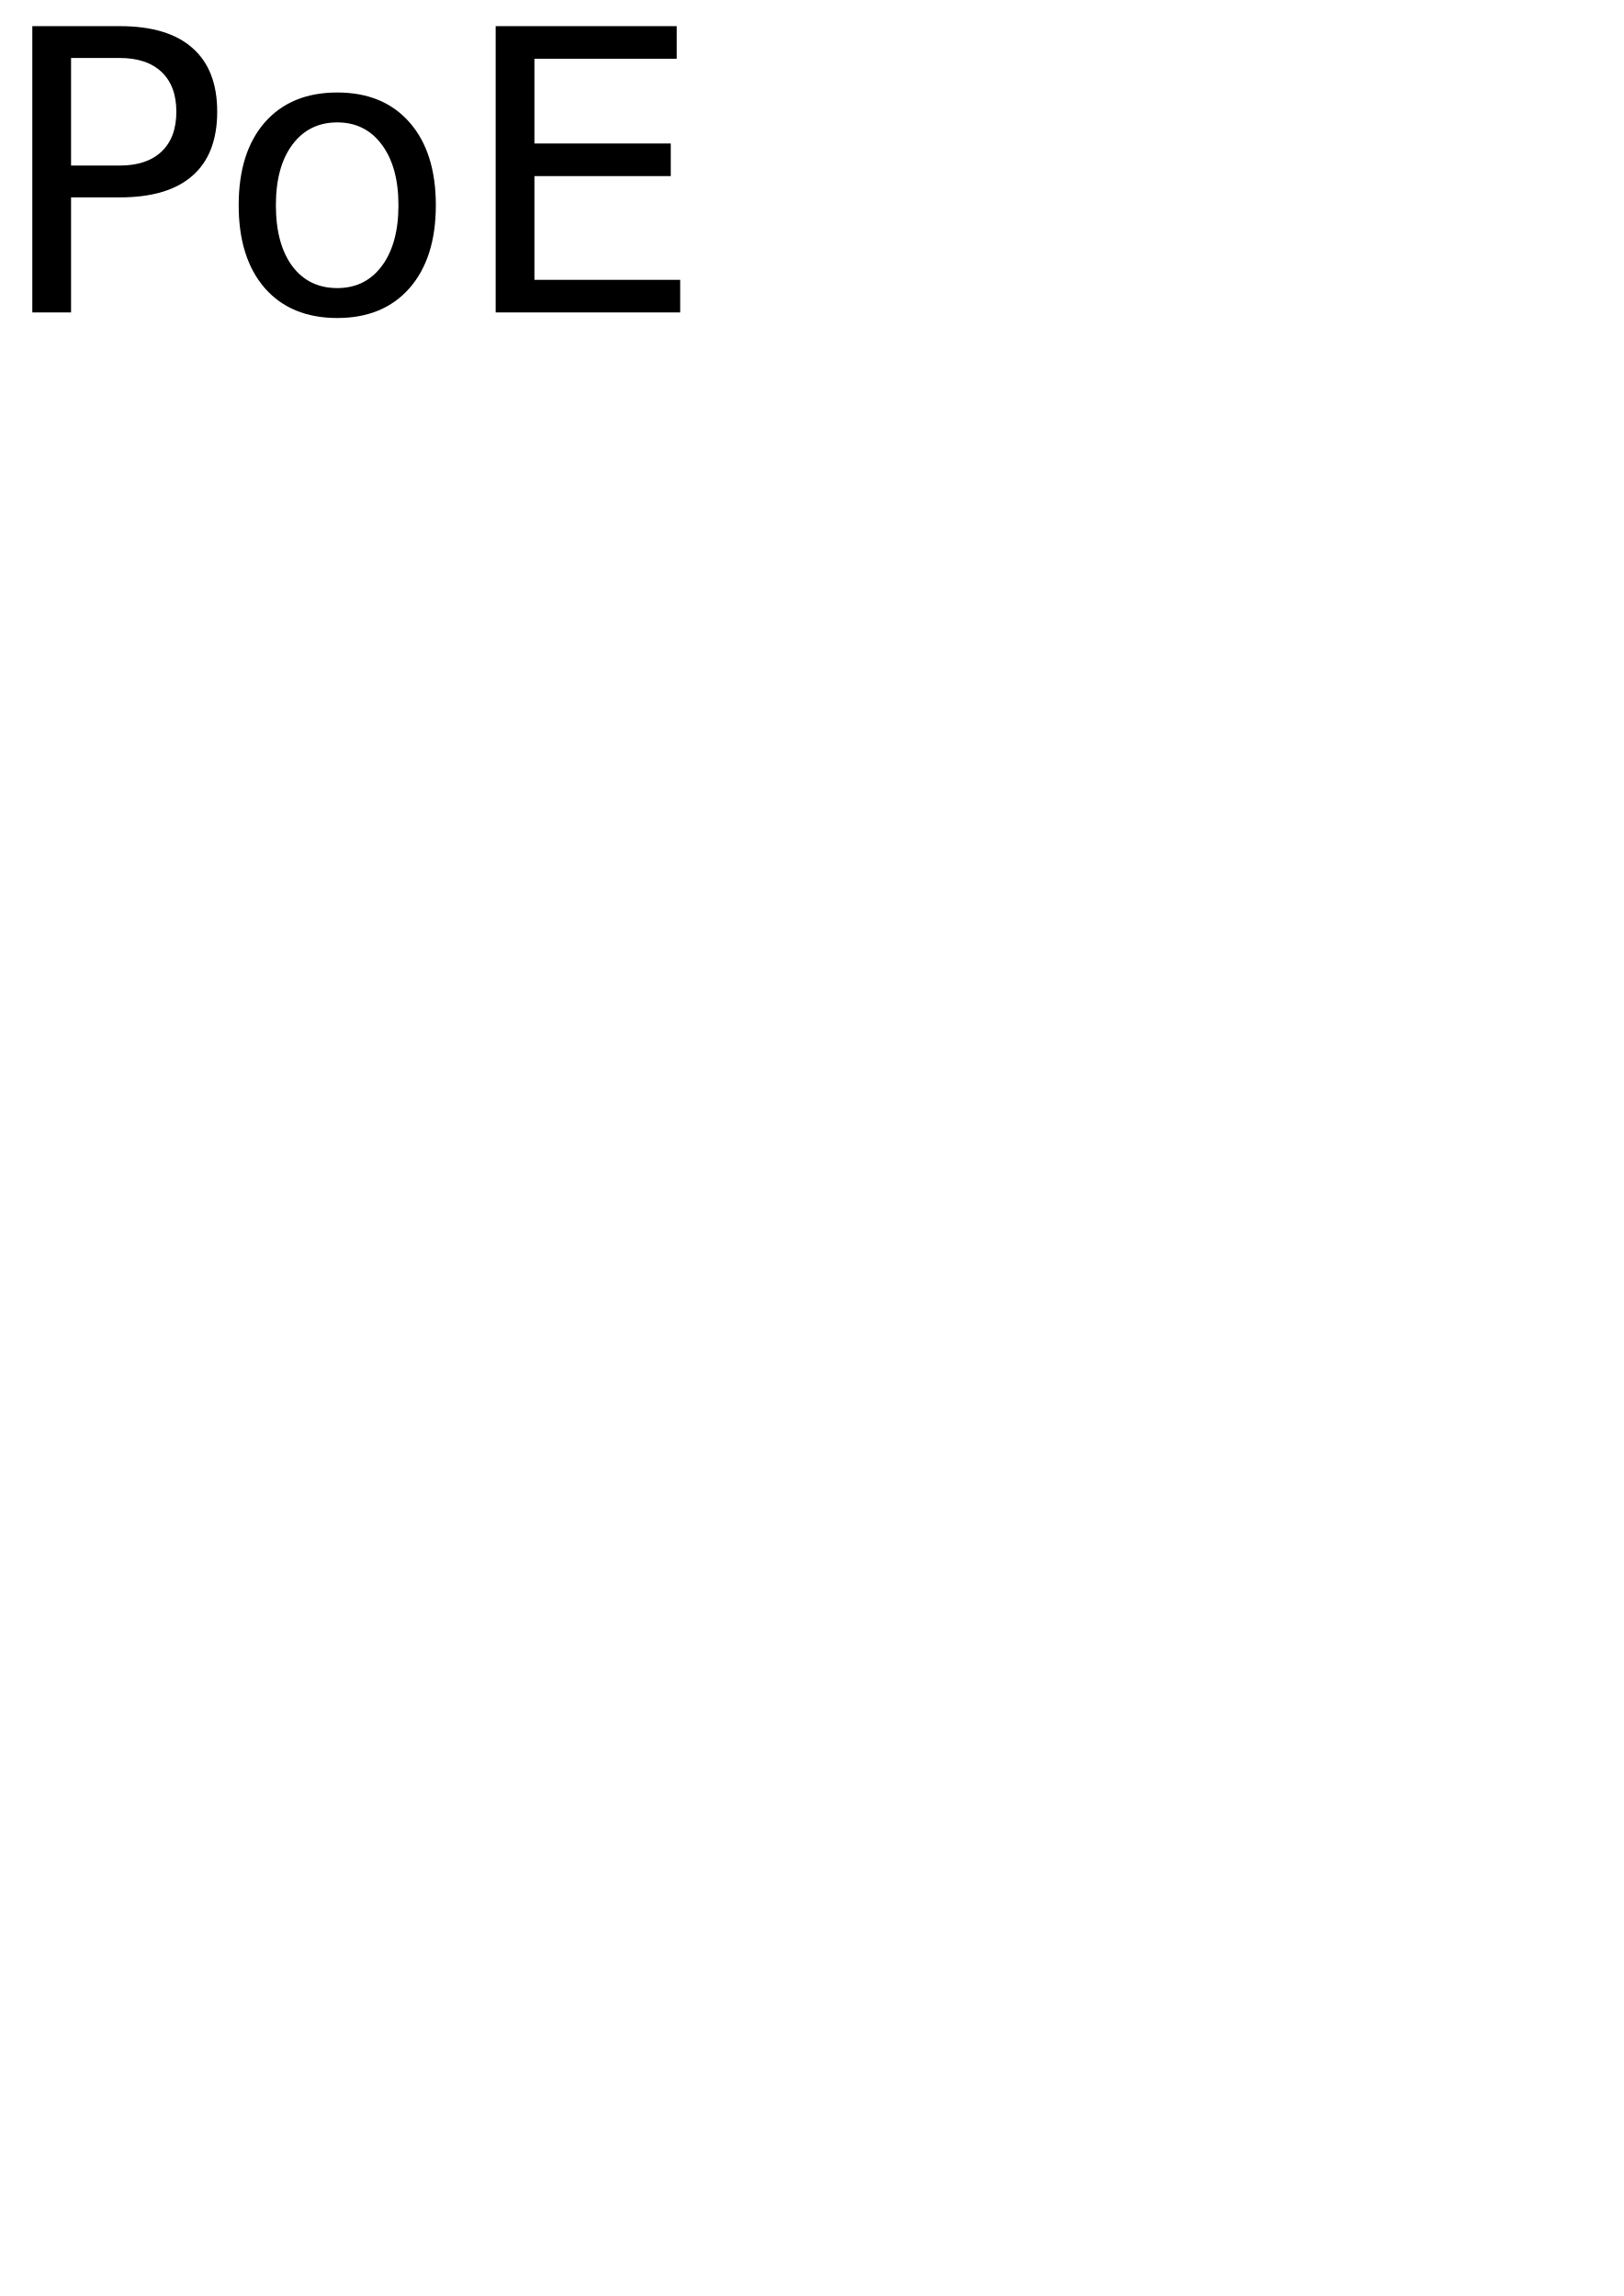
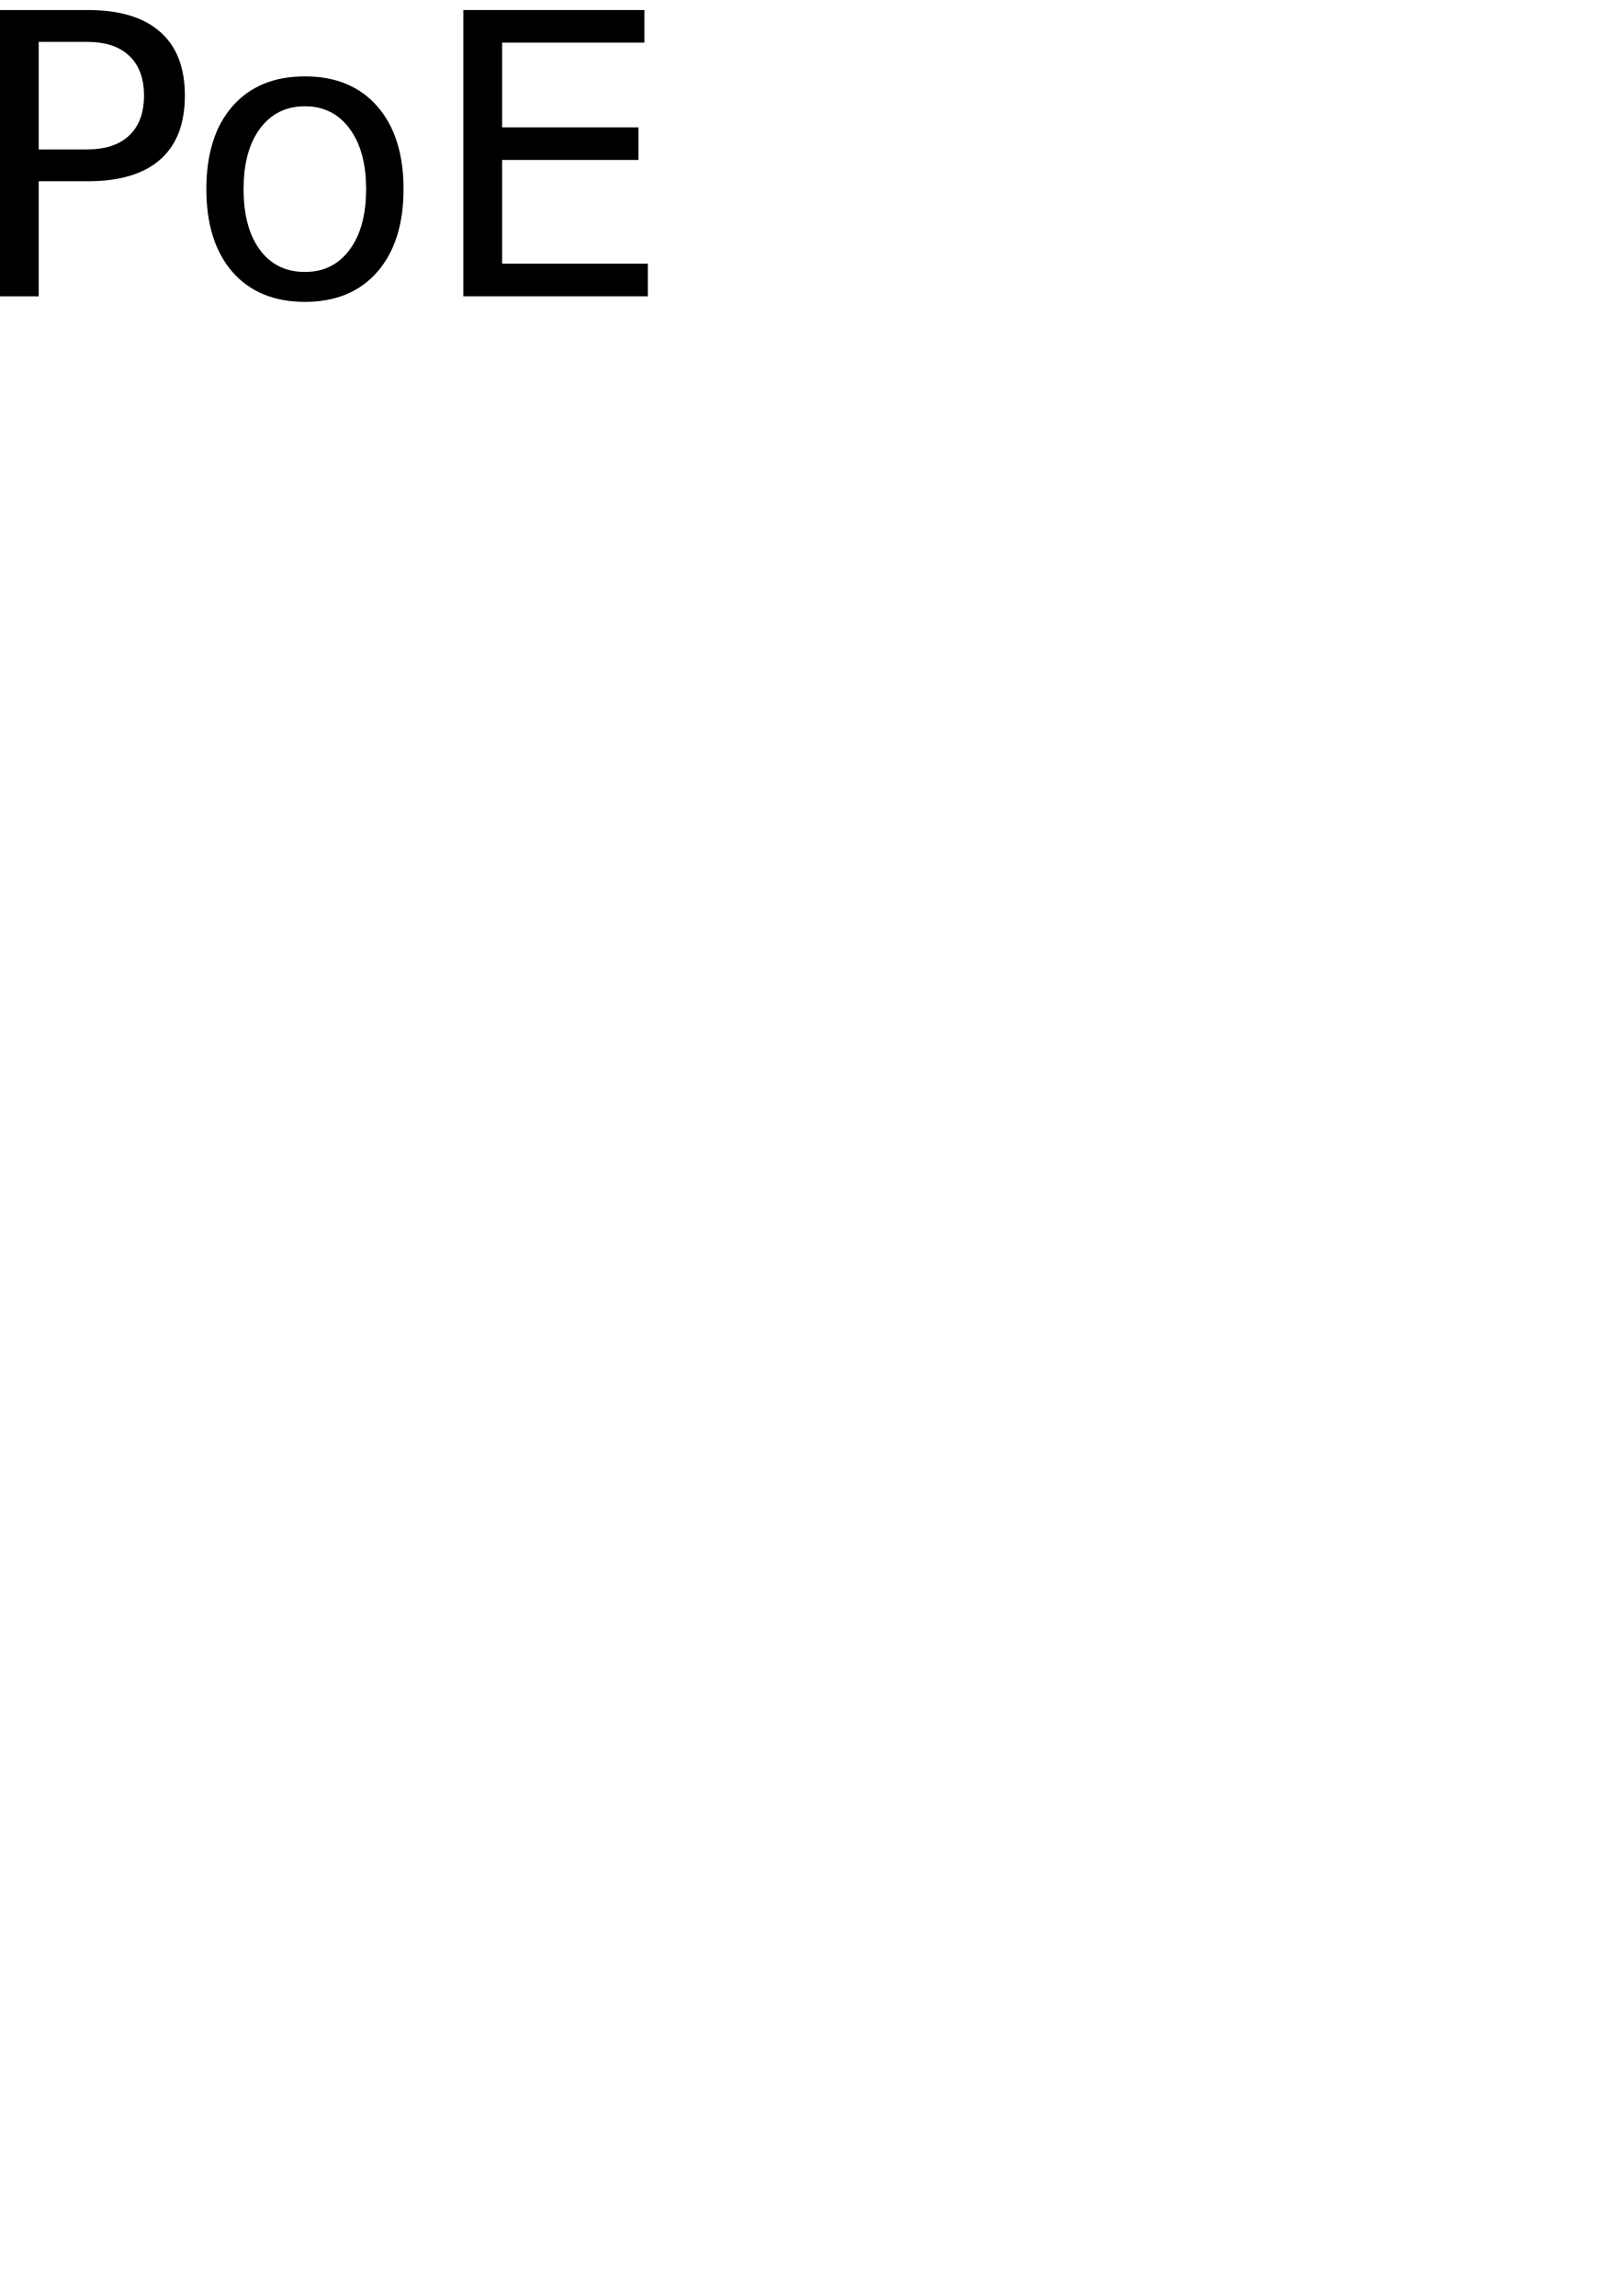
<svg xmlns="http://www.w3.org/2000/svg" width="210mm" height="297mm" viewBox="0 0 744.094 1052.362" id="svg2" version="1.1">
  <defs id="defs4" />
  <g id="layer1">
-     <g transform="translate(-105.7143,-171.4286)" style="font-style:normal;font-weight:normal;font-size:40px;line-height:125%;font-family:sans-serif;letter-spacing:0px;word-spacing:0px;fill:#000000;fill-opacity:1;stroke:none;stroke-width:1px;stroke-linecap:butt;stroke-linejoin:miter;stroke-opacity:1" id="flowRoot3336">
+     <g style="font-style:normal;font-weight:normal;font-size:40px;line-height:125%;font-family:sans-serif;letter-spacing:0px;word-spacing:0px;fill:#000000;fill-opacity:1;stroke:none;stroke-width:1px;stroke-linecap:butt;stroke-linejoin:miter;stroke-opacity:1" id="flowRoot3336" transform="translate(-120.5234,-178.8202)">
      <path d="m 138.277,198.003 0,49.307 22.324,0 q 12.393,0 19.16,-6.416 6.768,-6.416 6.768,-18.281 0,-11.777 -6.768,-18.193 -6.768,-6.416 -19.16,-6.416 l -22.324,0 z m -17.754,-14.59 40.078,0 q 22.061,0 33.311,10.02 11.338,9.932 11.338,29.18 0,19.424 -11.338,29.355 -11.25,9.932 -33.311,9.932 l -22.324,0 0,52.734 -17.754,0 0,-131.221 z" style="font-size:180px" id="path3393" />
      <path d="m 260.27,227.534 q -13.008,0 -20.566,10.195 -7.559,10.107 -7.559,27.773 0,17.666 7.471,27.861 7.559,10.107 20.654,10.107 12.92,0 20.479,-10.195 7.559,-10.195 7.559,-27.773 0,-17.49 -7.559,-27.686 -7.559,-10.283 -20.479,-10.283 z m 0,-13.711 q 21.094,0 33.135,13.711 12.041,13.711 12.041,37.969 0,24.17 -12.041,37.969 -12.041,13.711 -33.135,13.711 -21.182,0 -33.223,-13.711 -11.953,-13.799 -11.953,-37.969 0,-24.258 11.953,-37.969 12.041,-13.711 33.223,-13.711 z" style="font-size:180px" id="path3395" />
      <path d="m 332.867,183.413 82.969,0 0,14.941 -65.215,0 0,38.848 62.49,0 0,14.941 -62.49,0 0,47.549 66.797,0 0,14.941 -84.551,0 0,-131.221 z" style="font-size:180px" id="path3397" />
    </g>
  </g>
</svg>
